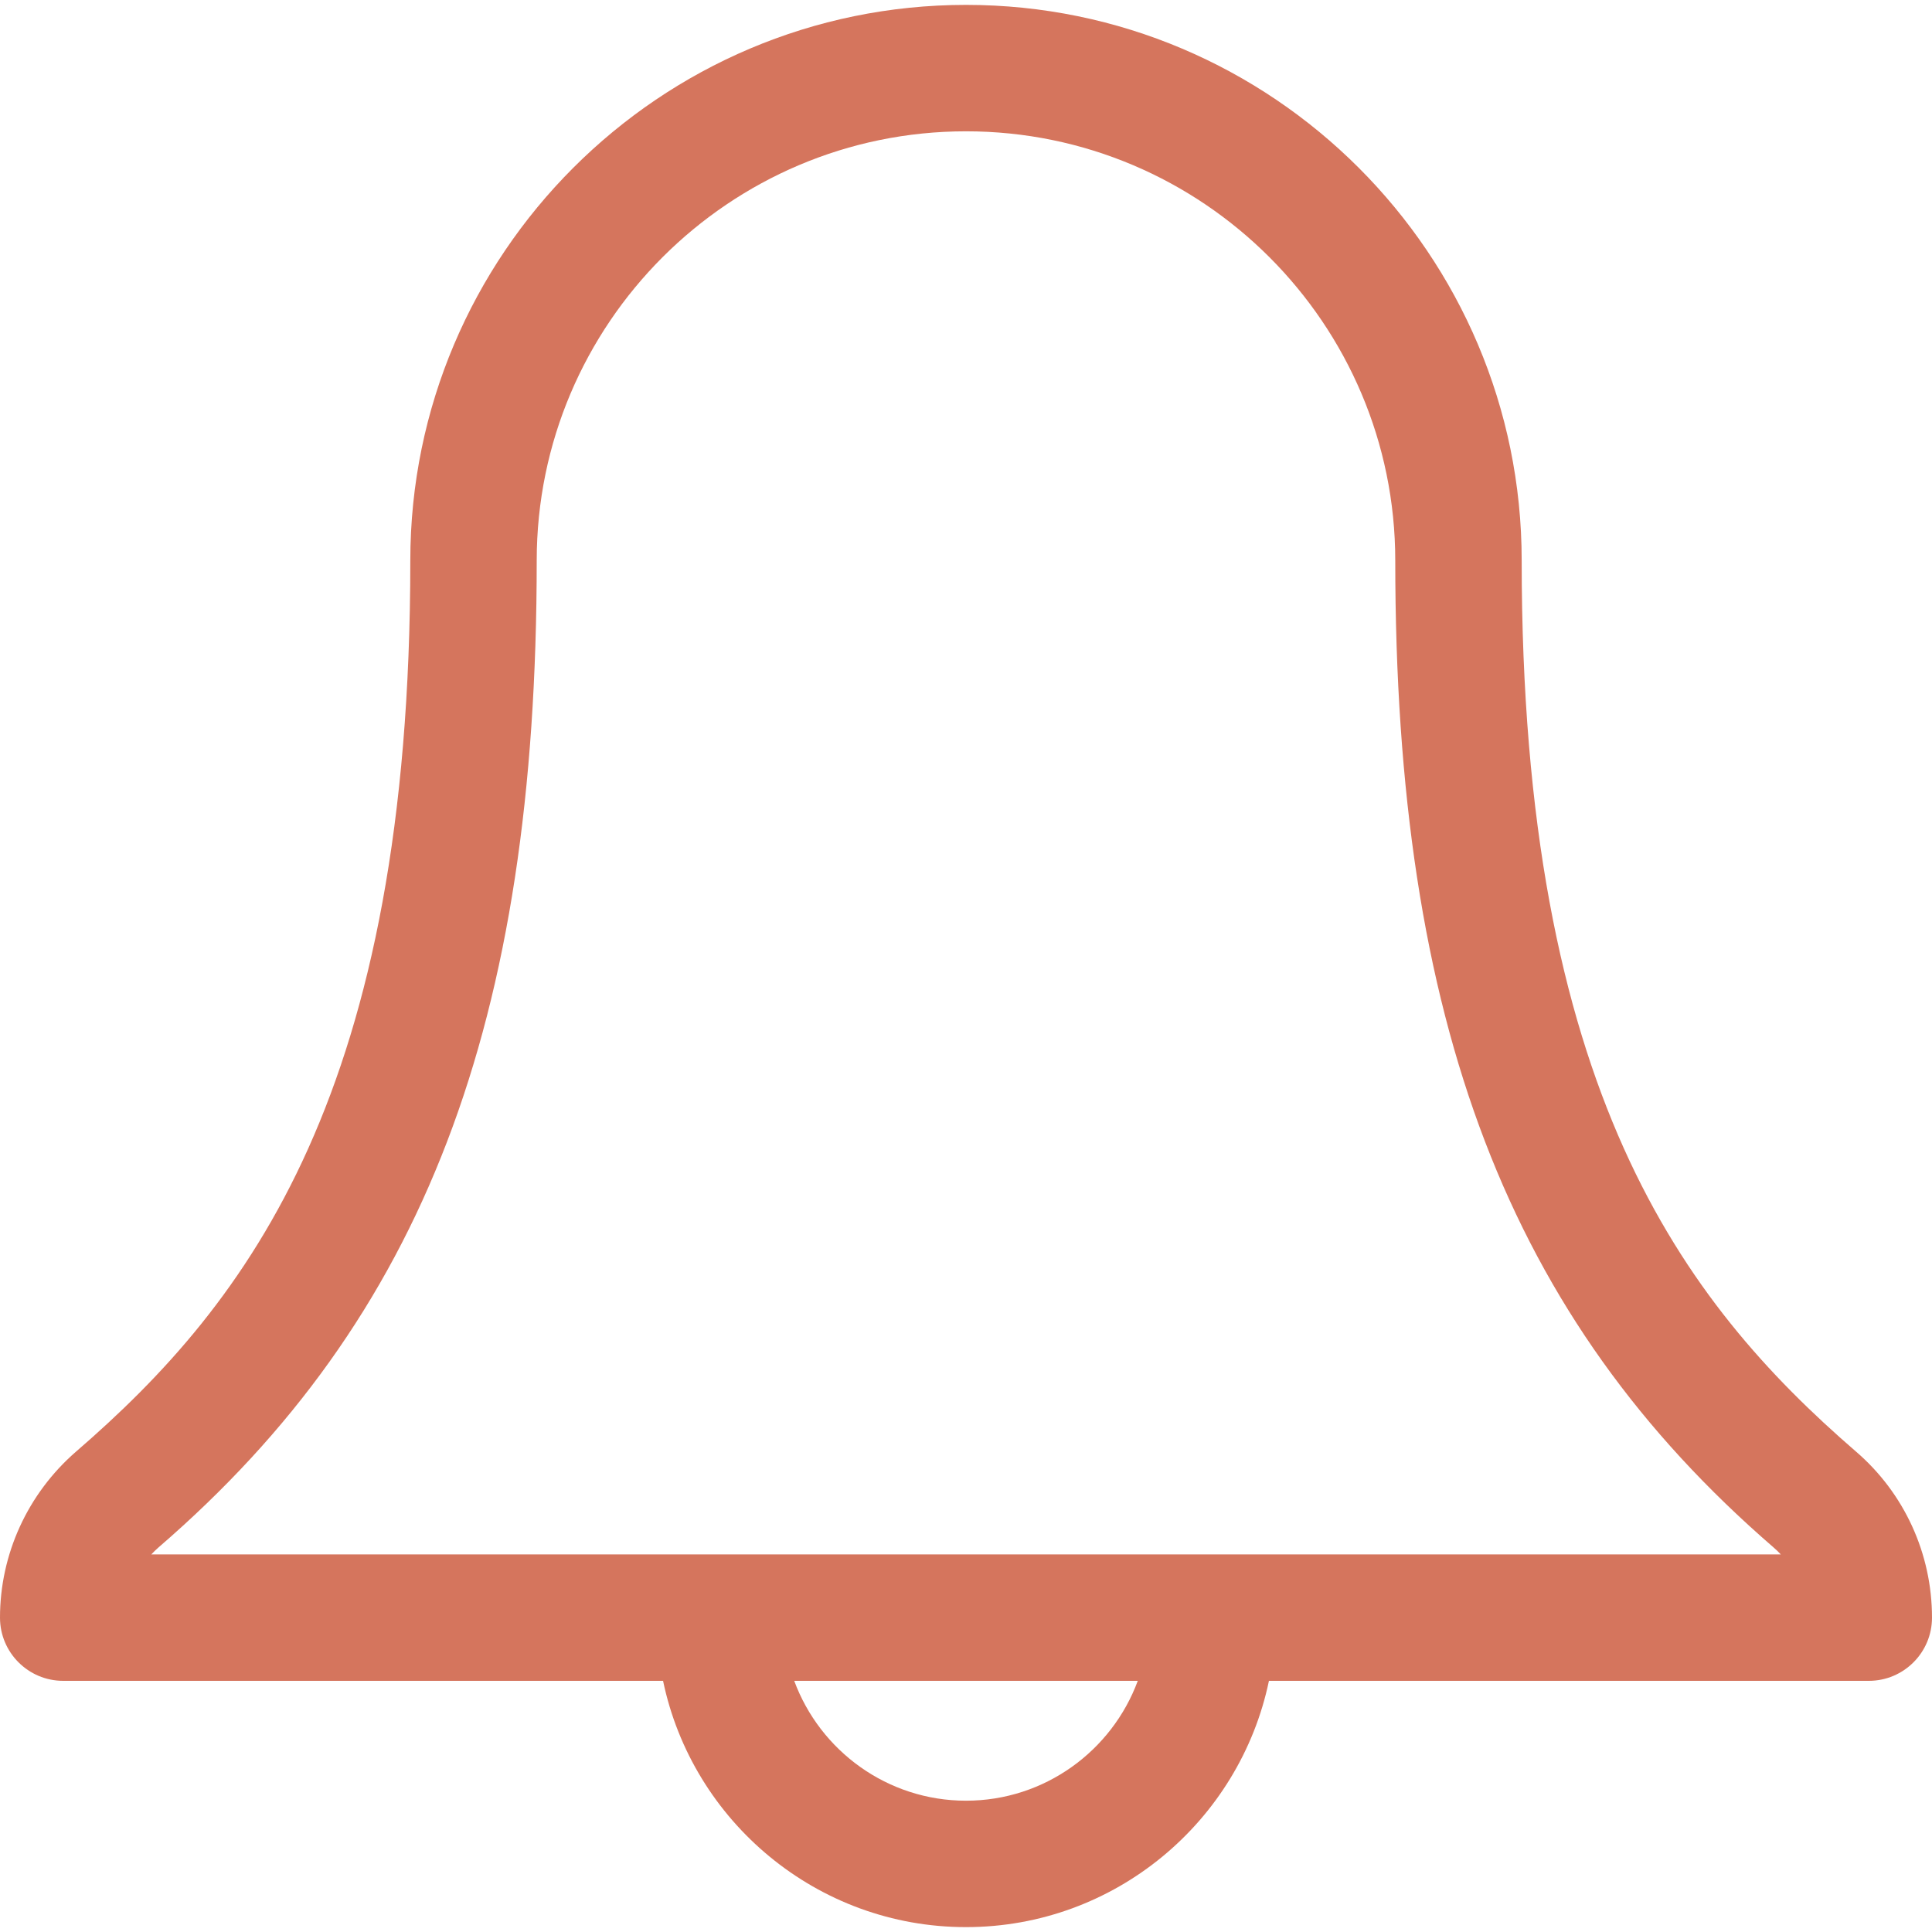
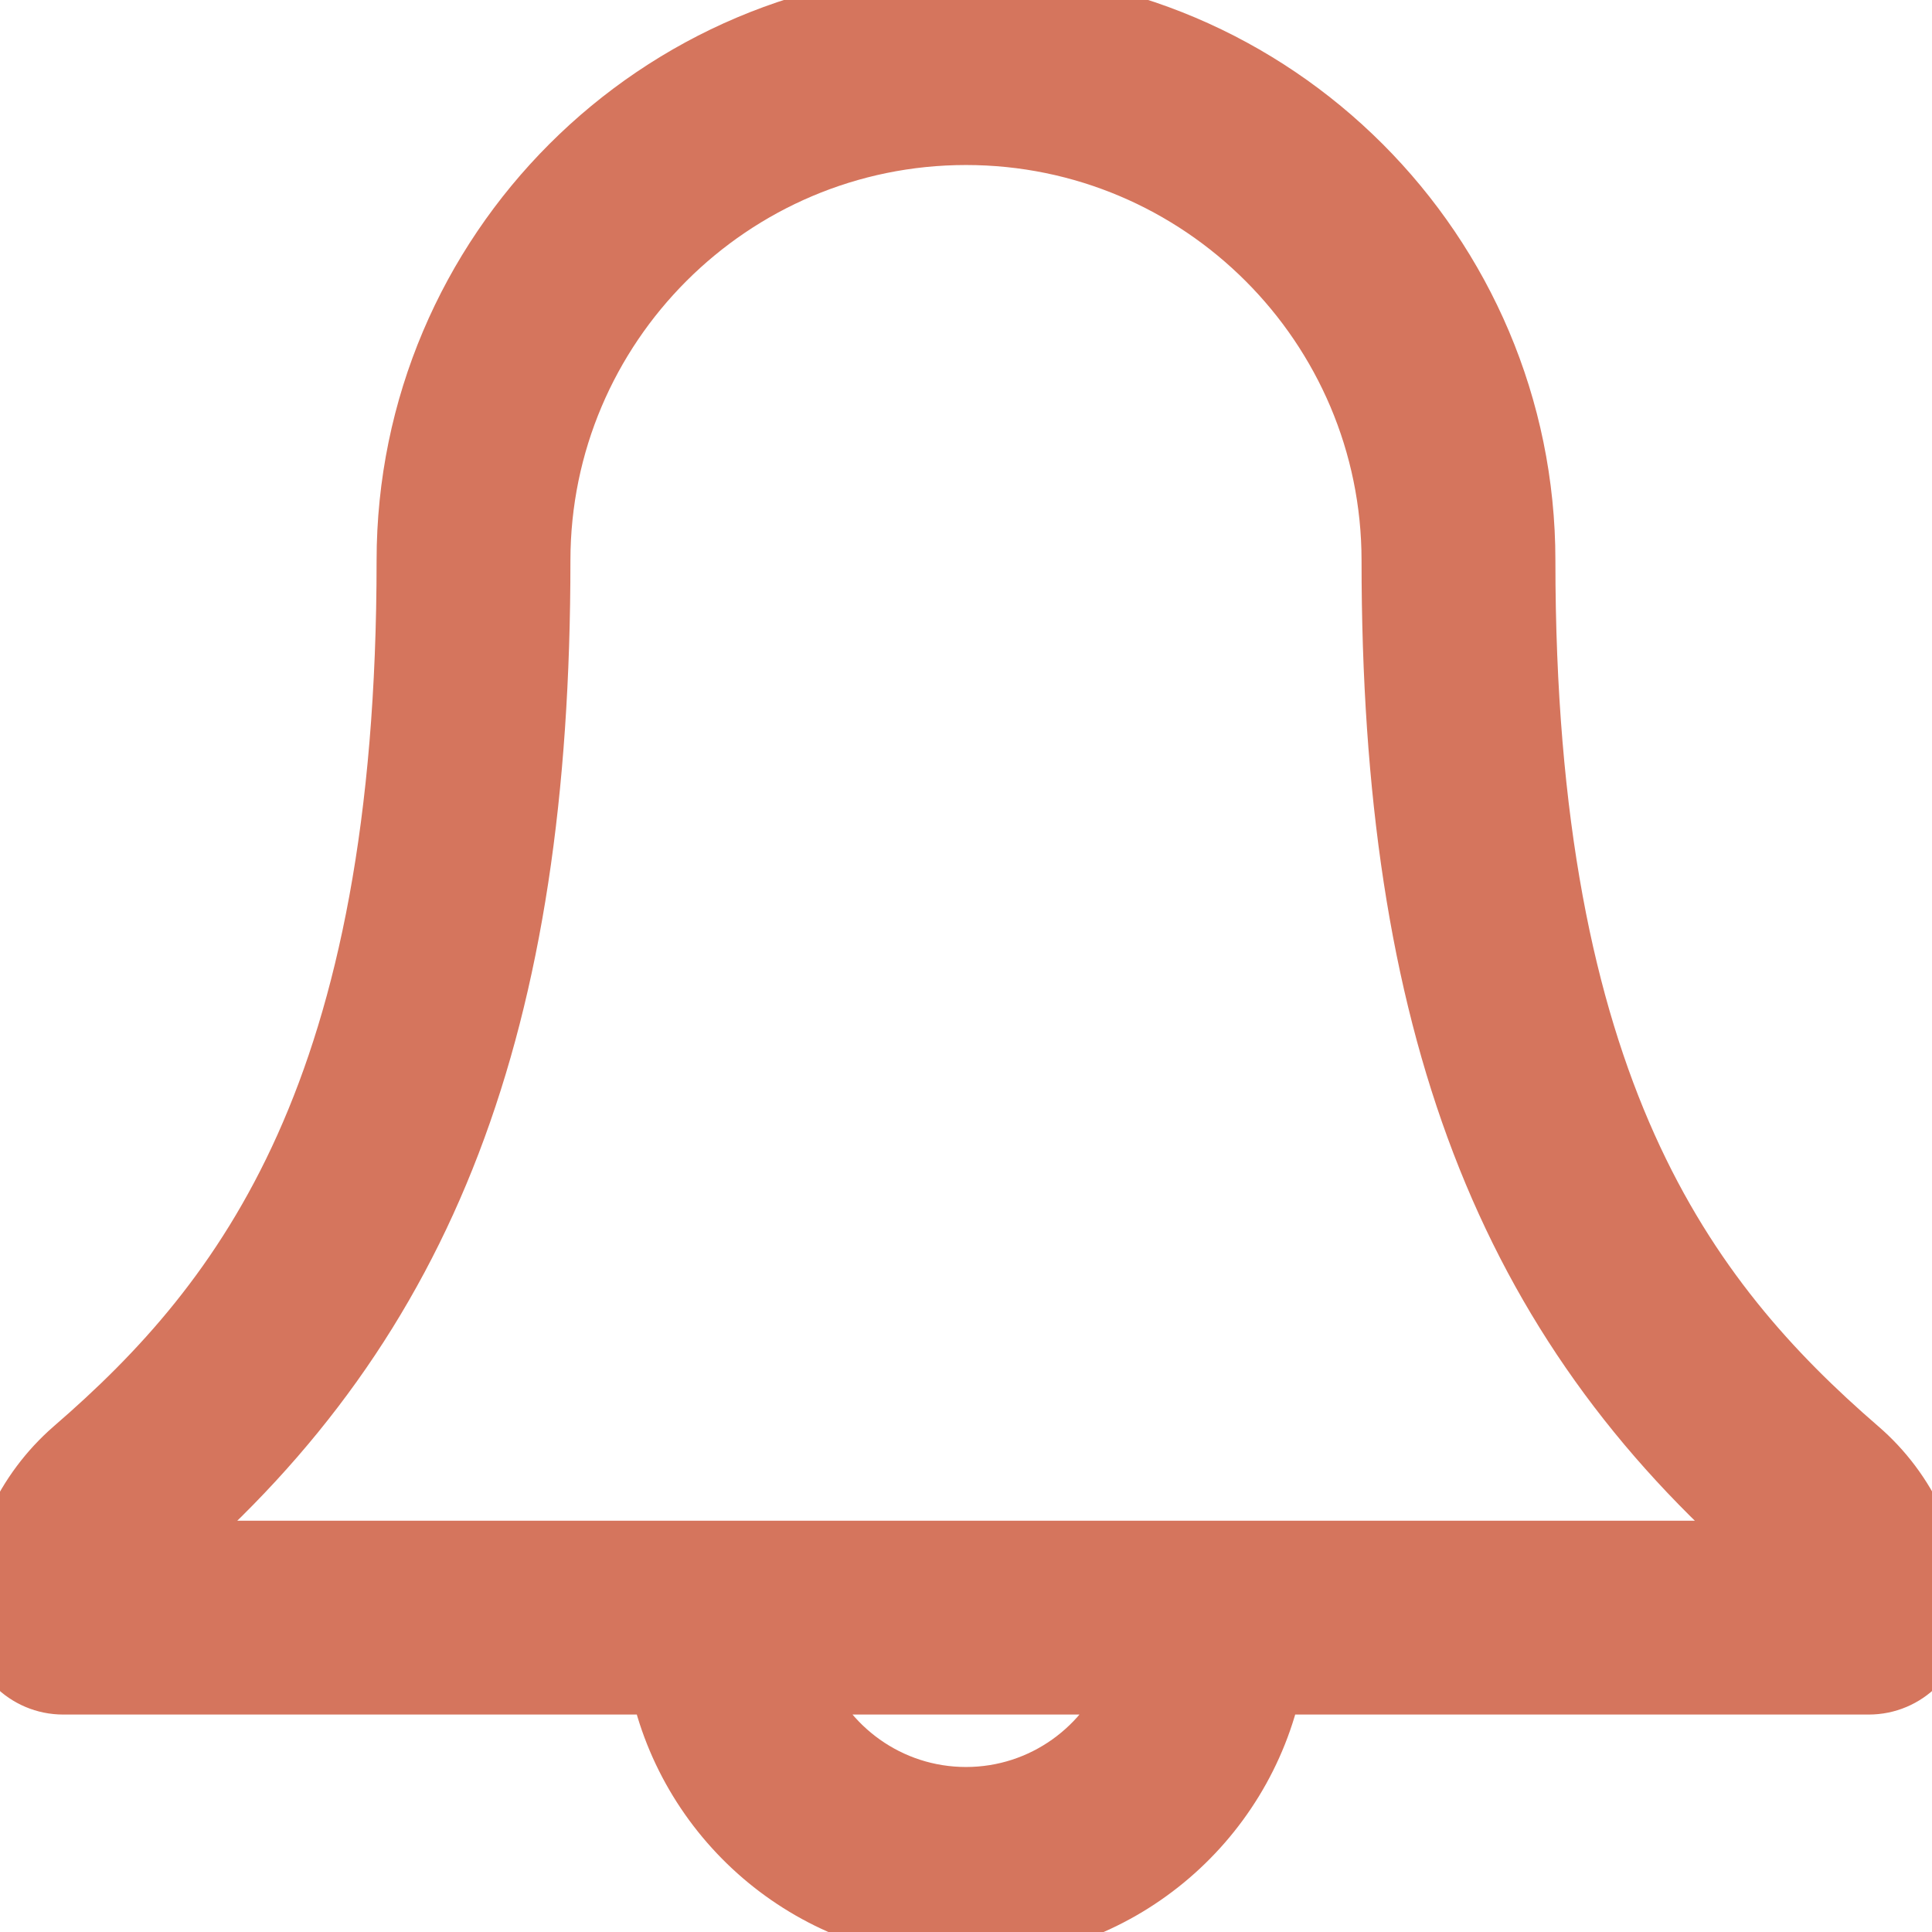
<svg xmlns="http://www.w3.org/2000/svg" version="1.1" id="Capa_1" x="0px" y="0px" viewBox="0 0 229.238 229.238" style="enable-background:new 0 0 229.238 229.238;" xml:space="preserve" width="512px" height="512px">
-   <path d="M220.228,172.242c-20.606-17.82-39.675-42.962-39.675-105.734c0-36.353-29.576-65.928-65.93-65.928  c-36.359,0-65.939,29.575-65.939,65.928c0,62.829-19.062,87.946-39.686,105.751C3.28,177.239,0,184.411,0,191.937  c0,4.142,3.358,7.5,7.5,7.5h71.175c3.472,16.663,18.268,29.222,35.944,29.222s32.473-12.558,35.944-29.222h71.175  c4.142,0,7.5-3.358,7.5-7.5C229.238,184.35,225.95,177.167,220.228,172.242z M114.619,213.659c-9.34,0-17.321-5.929-20.381-14.222  H135C131.94,207.73,123.959,213.659,114.619,213.659z M17.954,184.437c0.273-0.296,0.564-0.578,0.871-0.845  c31.443-27.146,44.858-62.162,44.858-117.084c0-28.082,22.852-50.928,50.939-50.928c28.083,0,50.93,22.846,50.93,50.928  c0,54.872,13.417,89.887,44.876,117.091c0.307,0.265,0.598,0.544,0.872,0.838H17.954z" fill="#d5755d" />
+   <path stroke="#d5755d" stroke-width="8" d="M220.228,172.242c-20.606-17.82-39.675-42.962-39.675-105.734c0-36.353-29.576-65.928-65.93-65.928  c-36.359,0-65.939,29.575-65.939,65.928c0,62.829-19.062,87.946-39.686,105.751C3.28,177.239,0,184.411,0,191.937  c0,4.142,3.358,7.5,7.5,7.5h71.175c3.472,16.663,18.268,29.222,35.944,29.222s32.473-12.558,35.944-29.222h71.175  c4.142,0,7.5-3.358,7.5-7.5C229.238,184.35,225.95,177.167,220.228,172.242z M114.619,213.659c-9.34,0-17.321-5.929-20.381-14.222  H135C131.94,207.73,123.959,213.659,114.619,213.659z M17.954,184.437c0.273-0.296,0.564-0.578,0.871-0.845  c31.443-27.146,44.858-62.162,44.858-117.084c0-28.082,22.852-50.928,50.939-50.928c28.083,0,50.93,22.846,50.93,50.928  c0,54.872,13.417,89.887,44.876,117.091c0.307,0.265,0.598,0.544,0.872,0.838H17.954z" fill="#d5755d" />
  <g>
</g>
  <g>
</g>
  <g>
</g>
  <g>
</g>
  <g>
</g>
  <g>
</g>
  <g>
</g>
  <g>
</g>
  <g>
</g>
  <g>
</g>
  <g>
</g>
  <g>
</g>
  <g>
</g>
  <g>
</g>
  <g>
</g>
</svg>
